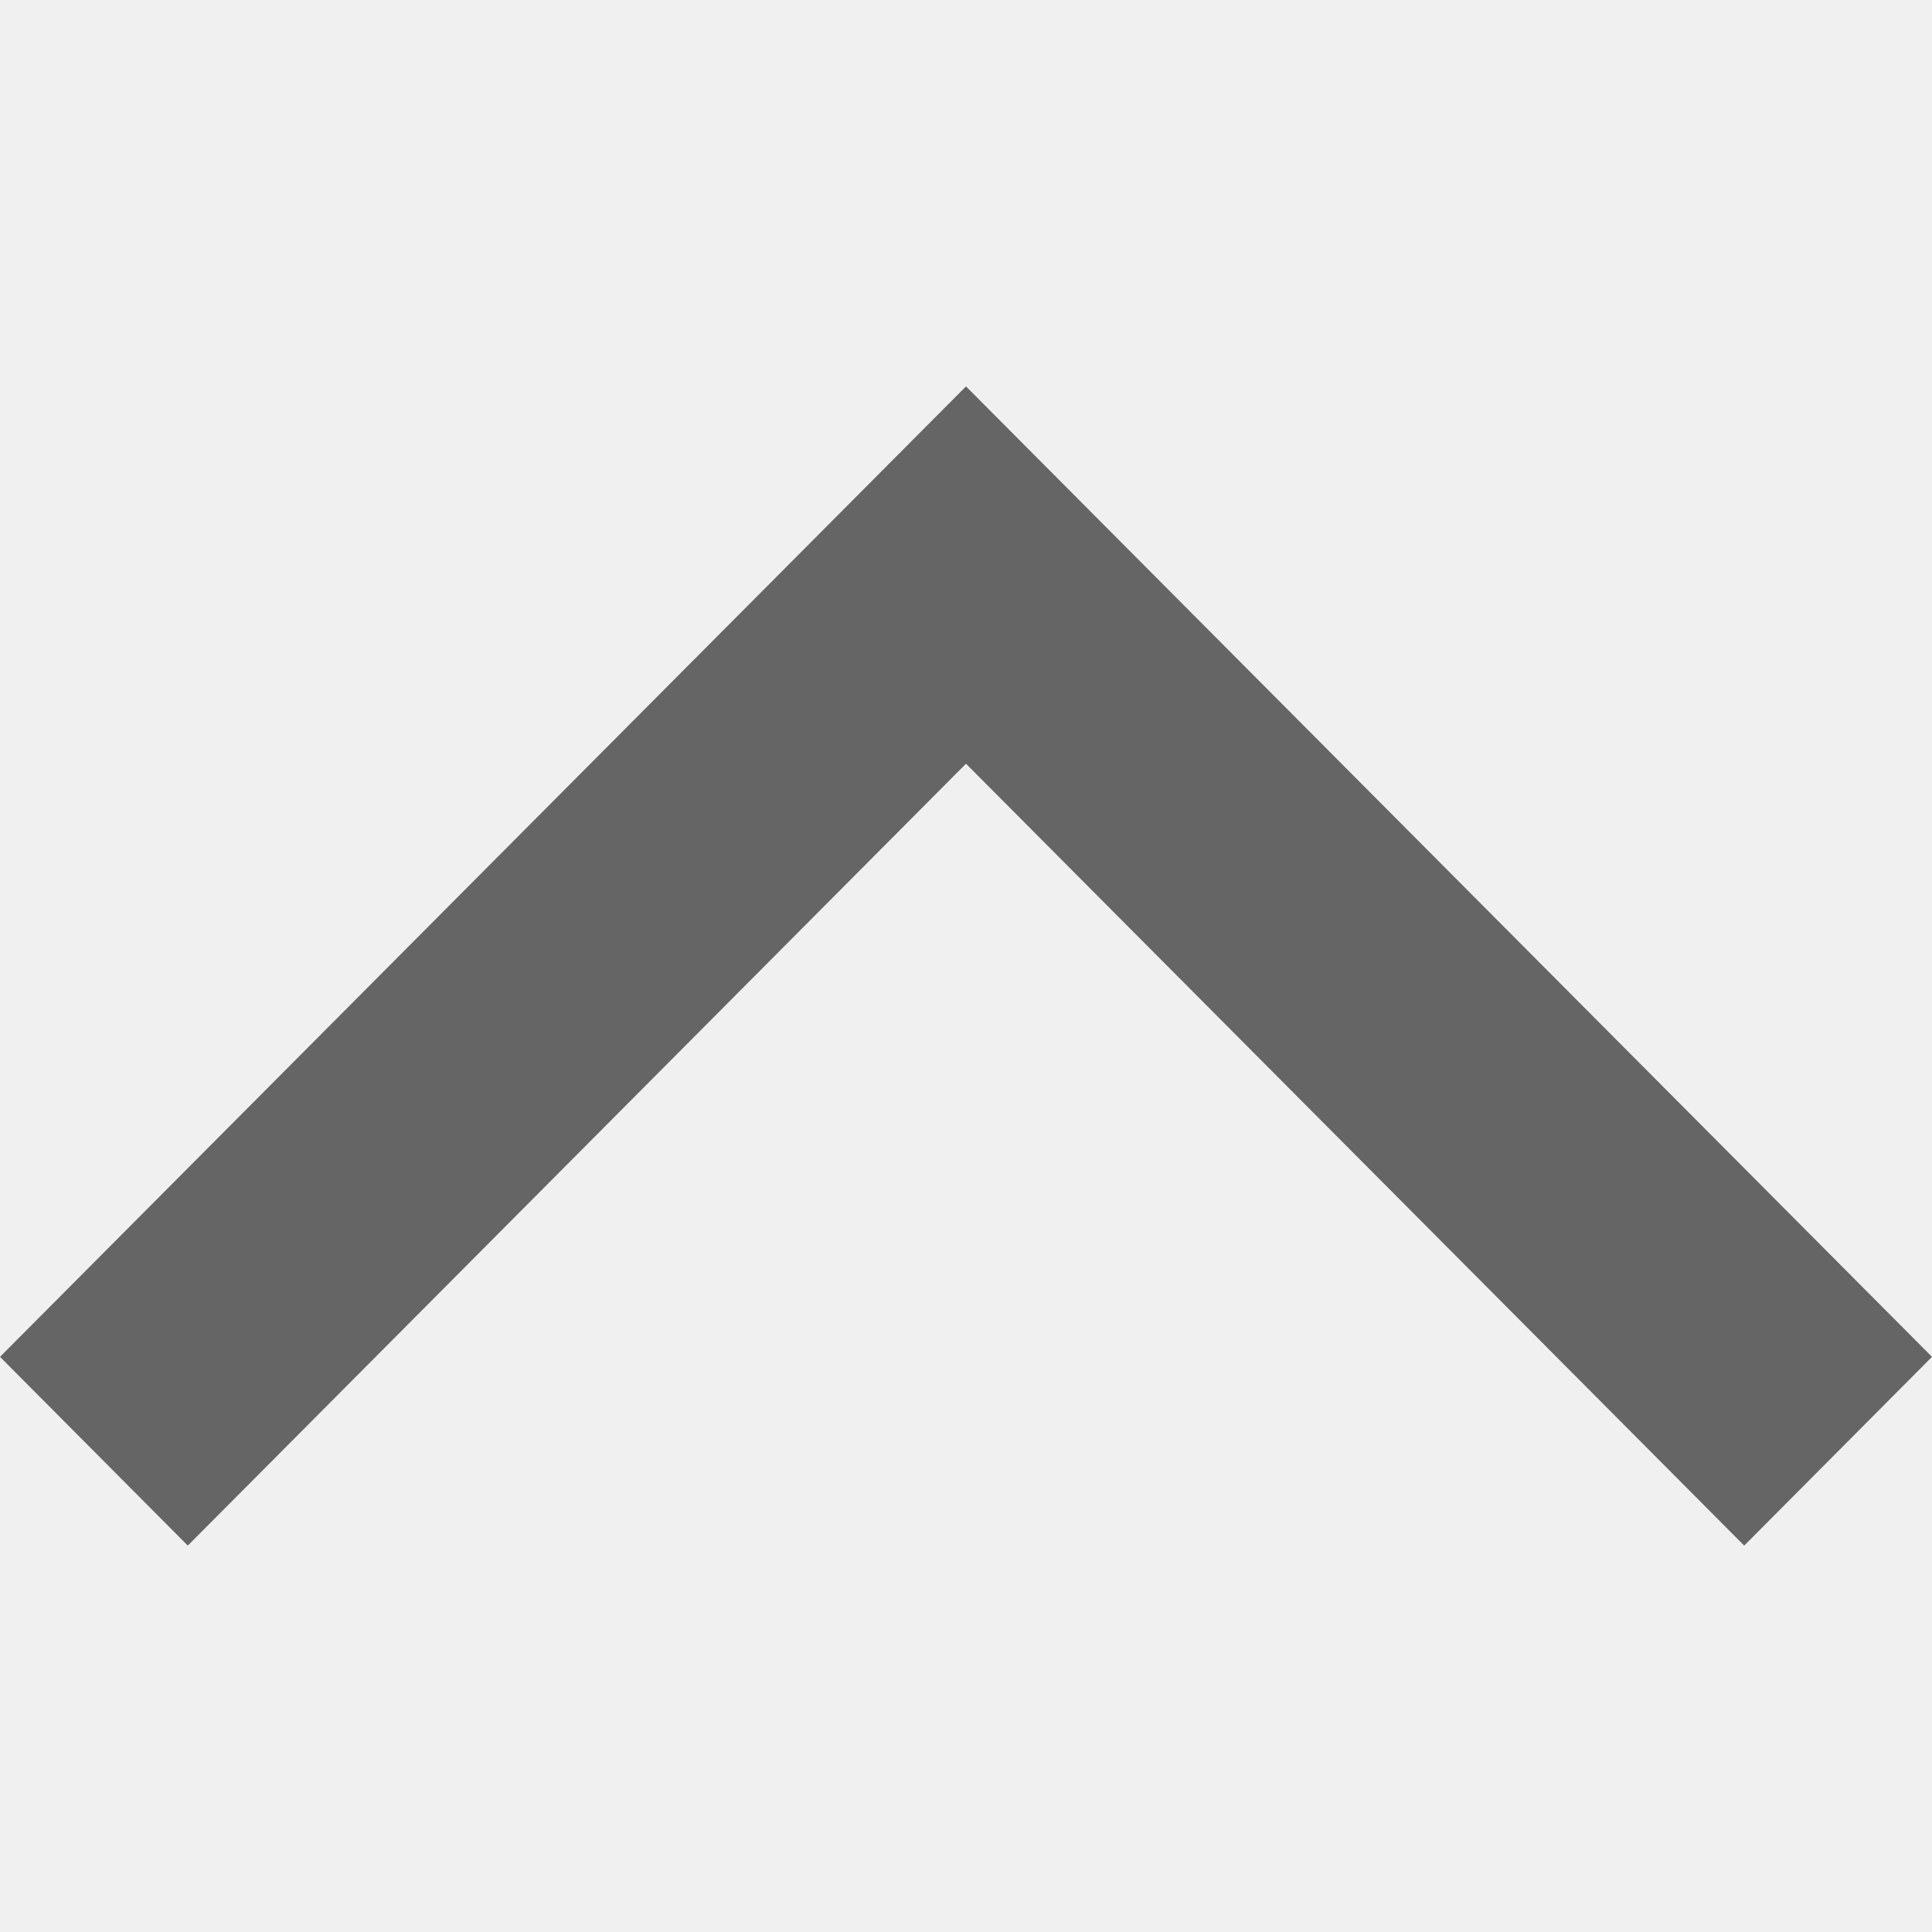
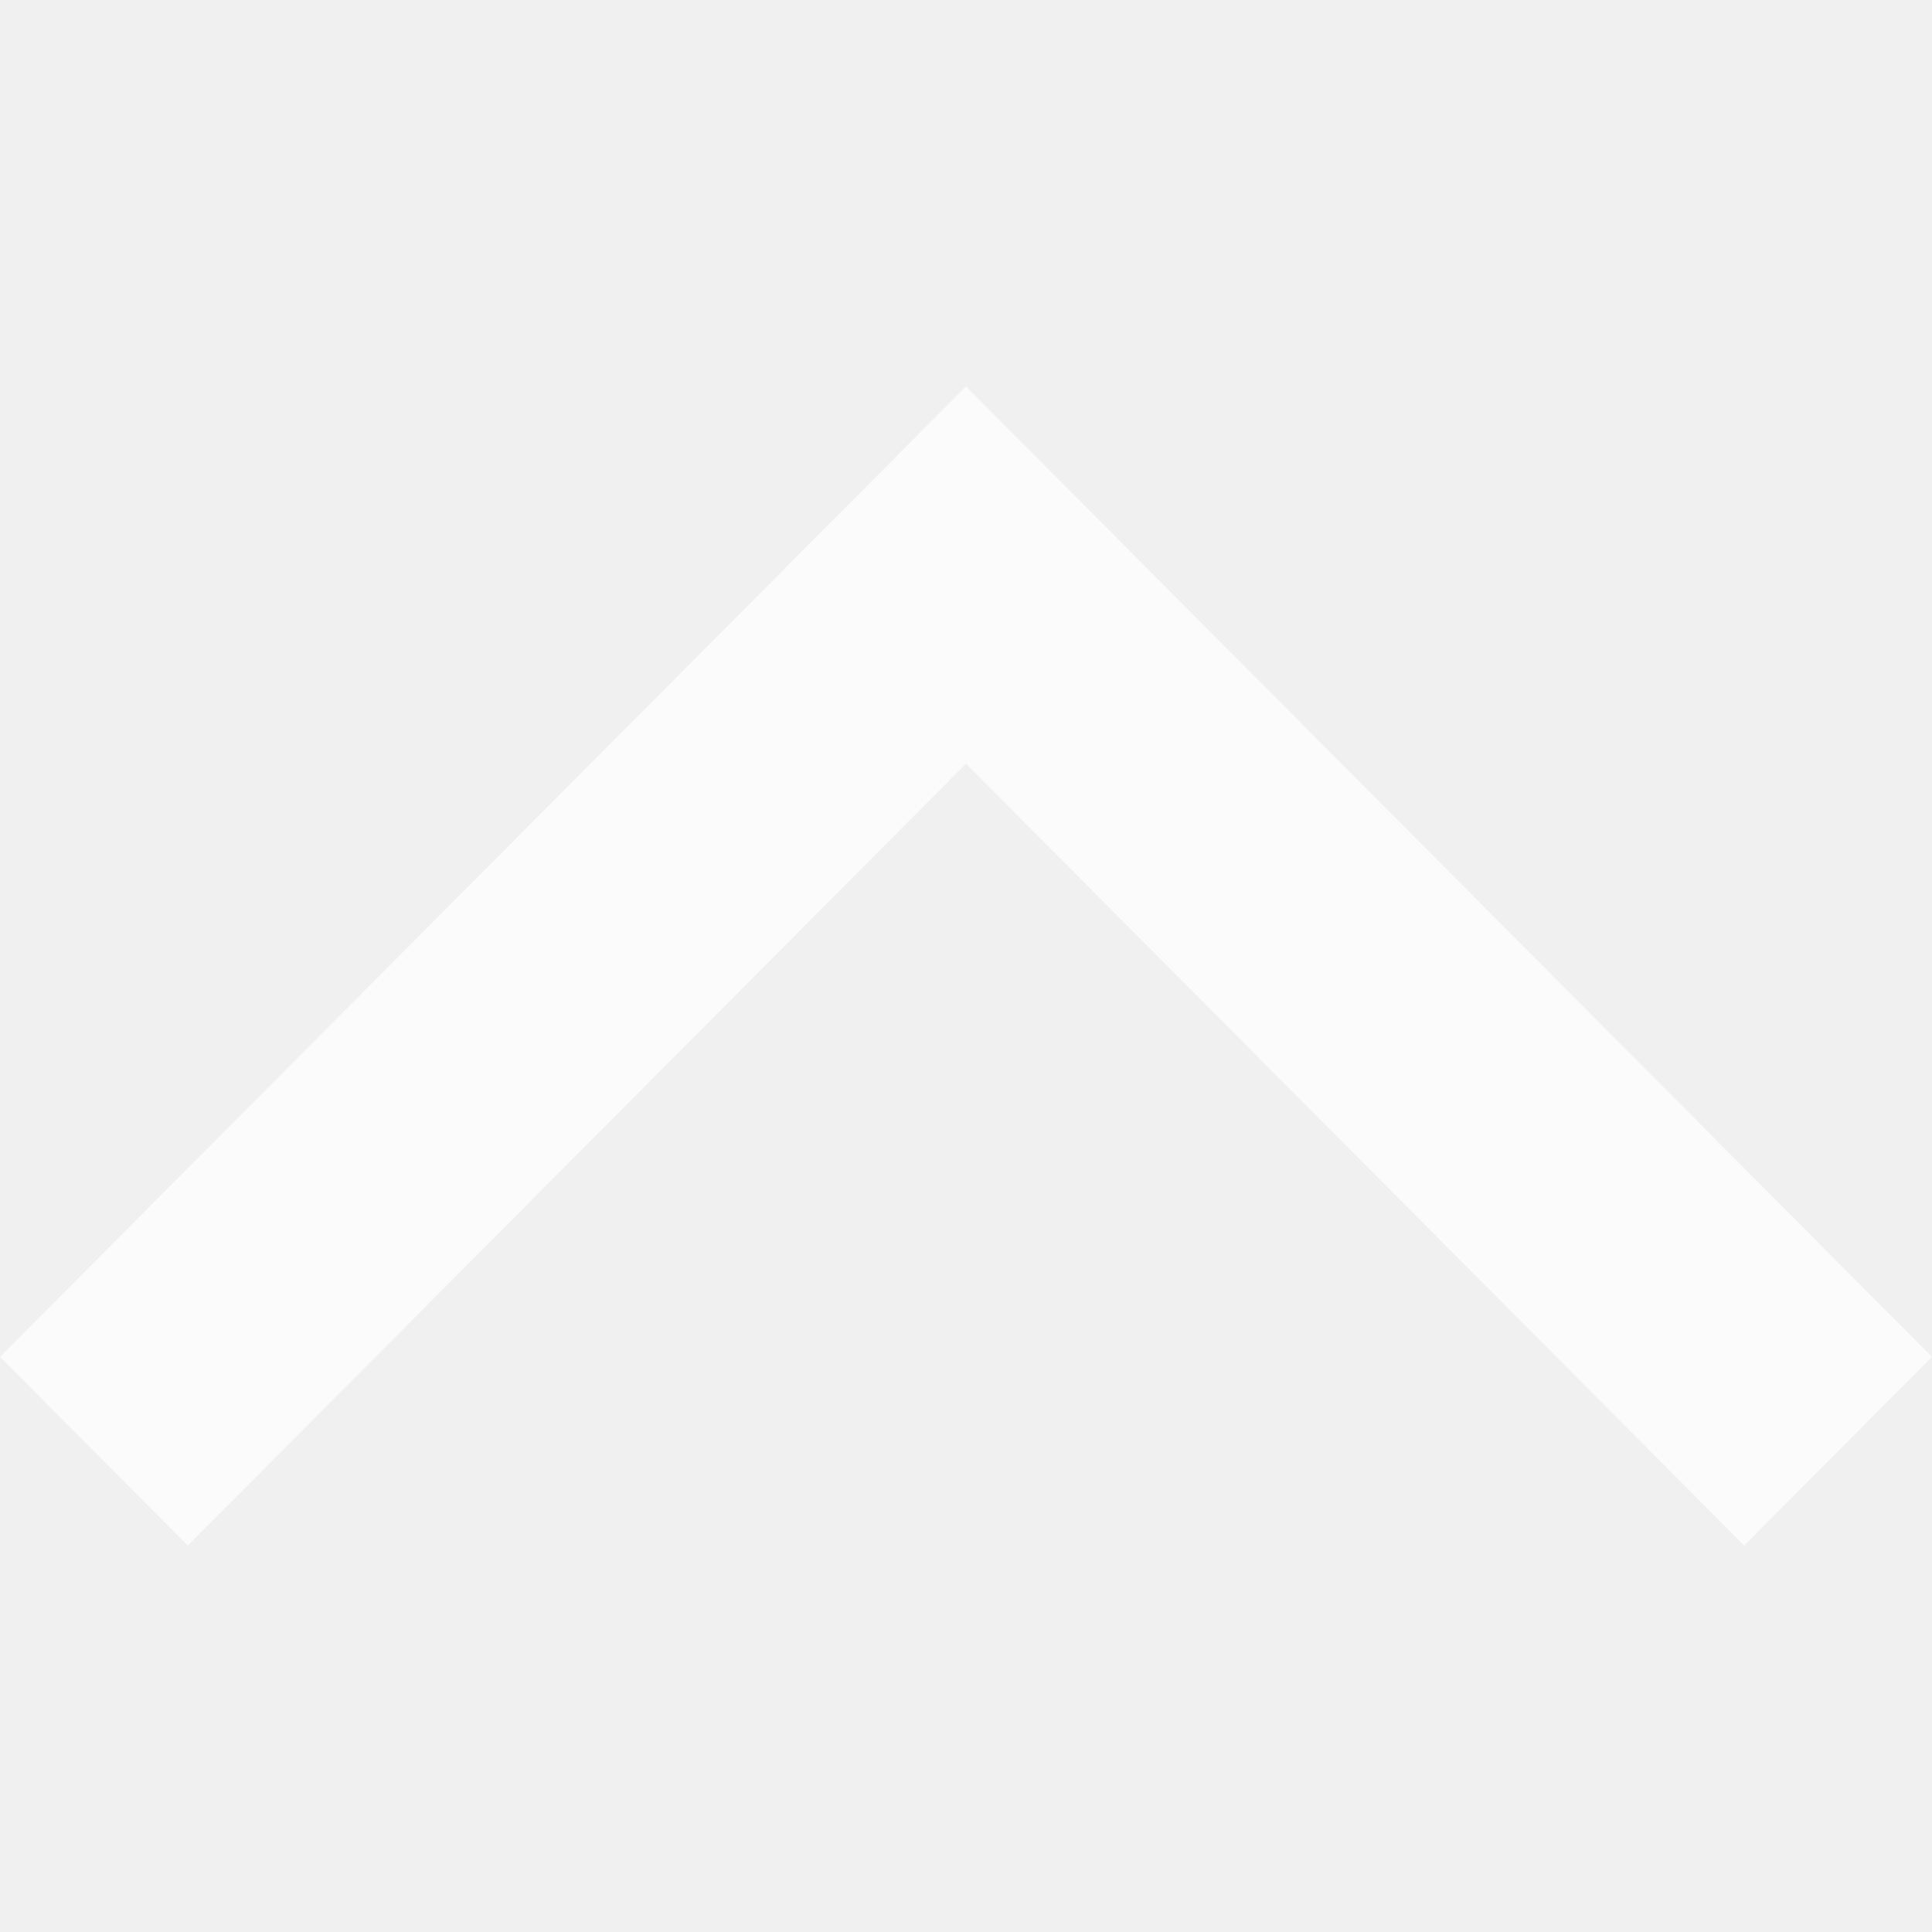
<svg xmlns="http://www.w3.org/2000/svg" width="10" height="10" viewBox="0 0 10 10" fill="none">
-   <path opacity="0.7" d="M9.028 8L10 7.023L5 2L0 7.023L0.972 8L5 3.953L9.028 8Z" fill="#2A2A2A" />
+   <path opacity="0.7" d="M9.028 8L10 7.023L5 2L0 7.023L0.972 8L5 3.953L9.028 8Z" fill="#FFFFFF" />
</svg>
